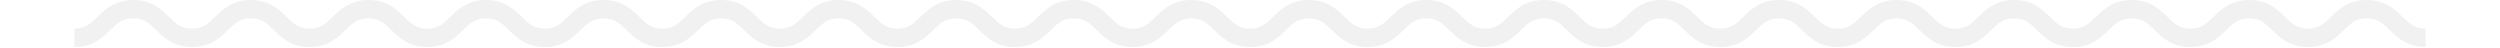
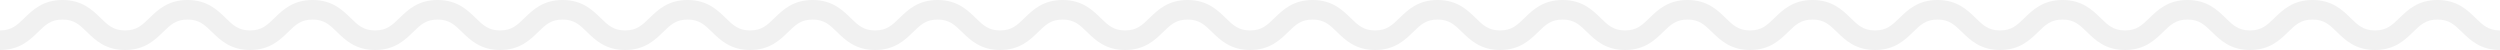
- <svg xmlns="http://www.w3.org/2000/svg" version="1.1" id="Layer_2" x="0px" y="0px" width="319px" height="6px" viewBox="0 0 1150 23" enable-background="new 0 0 1150 23" xml:space="preserve">
+ <svg xmlns="http://www.w3.org/2000/svg" version="1.1" id="Layer_2" x="0px" y="0px" width="300px" height="6px" viewBox="0 0 1150 23" enable-background="new 0 0 1150 23" xml:space="preserve">
  <g>
    <path fill="#f1f1f1" d="M1150,23c-9.017,0-13.728-4.589-17.514-8.276c-3.412-3.323-5.877-5.724-11.234-5.724 c-5.358,0-7.823,2.401-11.235,5.724c-3.786,3.688-8.497,8.276-17.514,8.276s-13.728-4.589-17.514-8.276 c-3.412-3.323-5.877-5.724-11.234-5.724s-7.822,2.401-11.234,5.724c-3.786,3.688-8.497,8.276-17.514,8.276 s-13.729-4.589-17.515-8.276C1014.08,11.401,1011.615,9,1006.257,9c-5.357,0-7.822,2.401-11.234,5.724 C991.236,18.411,986.525,23,977.509,23s-13.728-4.589-17.514-8.276C956.583,11.401,954.118,9,948.761,9s-7.822,2.401-11.234,5.724 C933.74,18.411,929.028,23,920.012,23s-13.729-4.589-17.515-8.276C899.085,11.401,896.62,9,891.263,9s-7.822,2.401-11.234,5.724 C876.242,18.411,871.53,23,862.514,23s-13.729-4.589-17.515-8.276C841.587,11.401,839.122,9,833.764,9 c-5.355,0-7.82,2.4-11.231,5.723C818.747,18.411,814.036,23,805.021,23c-9.017,0-13.729-4.589-17.515-8.276 C784.094,11.401,781.629,9,776.271,9c-5.356,0-7.821,2.401-11.232,5.723C761.253,18.411,756.542,23,747.526,23 c-9.017,0-13.729-4.589-17.514-8.277C726.602,11.401,724.137,9,718.779,9s-7.821,2.401-11.233,5.723 C703.761,18.411,699.049,23,690.032,23c-9.016,0-13.727-4.589-17.512-8.276C669.109,11.401,666.645,9,661.287,9 s-7.822,2.401-11.234,5.724C646.267,18.411,641.556,23,632.539,23s-13.729-4.589-17.515-8.276C611.612,11.401,609.147,9,603.788,9 c-5.357,0-7.822,2.401-11.234,5.724C588.768,18.411,584.057,23,575.04,23c-9.016,0-13.728-4.589-17.514-8.276 C554.115,11.401,551.65,9,546.292,9s-7.823,2.401-11.234,5.724C531.272,18.411,526.561,23,517.544,23 c-9.017,0-13.729-4.589-17.514-8.276C496.619,11.401,494.153,9,488.796,9c-5.358,0-7.823,2.401-11.235,5.724 C473.774,18.411,469.062,23,460.046,23c-9.017,0-13.729-4.589-17.516-8.276C439.118,11.401,436.653,9,431.293,9 c-5.358,0-7.823,2.401-11.235,5.724C416.272,18.411,411.56,23,402.543,23s-13.729-4.589-17.515-8.276 C381.616,11.401,379.151,9,373.792,9c-5.358,0-7.823,2.401-11.235,5.724C358.771,18.411,354.059,23,345.042,23 s-13.729-4.589-17.515-8.276C324.114,11.401,321.649,9,316.291,9s-7.824,2.401-11.236,5.724C301.269,18.411,296.556,23,287.539,23 c-9.018,0-13.729-4.589-17.516-8.276C266.611,11.401,264.145,9,258.786,9c-5.357,0-7.822,2.401-11.234,5.724 C243.767,18.411,239.055,23,230.039,23c-9.017,0-13.729-4.589-17.515-8.276C209.112,11.401,206.647,9,201.289,9 s-7.824,2.401-11.236,5.724C186.267,18.411,181.555,23,172.538,23c-9.018,0-13.73-4.589-17.517-8.276 C151.609,11.401,149.144,9,143.784,9c-5.36,0-7.825,2.401-11.238,5.724c-3.787,3.687-8.5,8.276-17.517,8.276 c-9.018,0-13.73-4.589-17.517-8.276C94.099,11.401,91.633,9,86.273,9s-7.826,2.401-11.239,5.724C71.249,18.411,66.536,23,57.518,23 C48.5,23,43.787,18.412,40,14.724C36.586,11.401,34.12,9,28.759,9s-7.827,2.401-11.24,5.724C13.732,18.411,9.019,23,0,23v-9 c5.361,0,7.827-2.401,11.241-5.724C15.028,4.588,19.741,0,28.759,0s13.731,4.588,17.519,8.276C49.691,11.599,52.157,14,57.518,14 c5.36,0,7.825-2.401,11.238-5.724C72.543,4.589,77.255,0,86.273,0s13.73,4.589,17.517,8.276c3.413,3.323,5.879,5.724,11.239,5.724 s7.826-2.401,11.238-5.724C130.054,4.589,134.767,0,143.784,0s13.73,4.589,17.517,8.276c3.412,3.323,5.878,5.724,11.237,5.724 c5.358,0,7.824-2.401,11.236-5.724C187.56,4.589,192.272,0,201.289,0c9.017,0,13.729,4.589,17.515,8.276 c3.412,3.323,5.877,5.724,11.235,5.724c5.357,0,7.822-2.401,11.234-5.724C245.059,4.589,249.77,0,258.786,0 c9.017,0,13.729,4.589,17.516,8.276C279.714,11.599,282.18,14,287.539,14c5.359,0,7.824-2.401,11.236-5.724 C302.562,4.589,307.274,0,316.291,0c9.017,0,13.729,4.589,17.515,8.276c3.412,3.323,5.877,5.724,11.236,5.724 c5.359,0,7.824-2.401,11.236-5.724C360.063,4.589,364.775,0,373.792,0c9.017,0,13.729,4.589,17.516,8.276 C394.72,11.599,397.185,14,402.543,14s7.823-2.401,11.235-5.724C417.565,4.589,422.277,0,431.293,0 c9.018,0,13.729,4.589,17.516,8.276c3.412,3.323,5.877,5.724,11.236,5.724c5.358,0,7.823-2.401,11.235-5.724 C475.067,4.589,479.779,0,488.796,0c9.016,0,13.728,4.589,17.514,8.276c3.412,3.323,5.877,5.724,11.235,5.724 c5.357,0,7.822-2.401,11.234-5.724C532.564,4.589,537.275,0,546.292,0c9.016,0,13.728,4.589,17.514,8.276 C567.217,11.599,569.682,14,575.04,14c5.357,0,7.822-2.401,11.234-5.724C590.061,4.589,594.771,0,603.788,0 c9.018,0,13.729,4.589,17.516,8.276c3.412,3.323,5.877,5.724,11.235,5.724c5.357,0,7.822-2.401,11.234-5.724 C647.56,4.589,652.271,0,661.287,0s13.728,4.589,17.513,8.277C682.211,11.6,684.676,14,690.032,14 c5.357,0,7.822-2.401,11.234-5.724C705.052,4.589,709.764,0,718.779,0s13.728,4.589,17.513,8.276 c3.412,3.323,5.877,5.724,11.234,5.724c5.356,0,7.821-2.401,11.232-5.723C762.544,4.589,767.255,0,776.271,0 c9.017,0,13.729,4.589,17.515,8.276c3.412,3.323,5.877,5.724,11.235,5.724c5.356,0,7.821-2.401,11.232-5.724 C820.038,4.589,824.749,0,833.764,0c9.017,0,13.729,4.589,17.515,8.276C854.69,11.599,857.155,14,862.514,14 s7.823-2.401,11.235-5.724C877.535,4.589,882.247,0,891.263,0c9.017,0,13.728,4.589,17.514,8.276 c3.412,3.323,5.877,5.724,11.235,5.724s7.823-2.401,11.235-5.724C935.033,4.589,939.744,0,948.761,0s13.728,4.589,17.514,8.276 c3.412,3.323,5.877,5.724,11.234,5.724s7.822-2.401,11.234-5.724C992.529,4.589,997.24,0,1006.257,0s13.729,4.589,17.515,8.276 c3.412,3.323,5.877,5.724,11.235,5.724c5.357,0,7.822-2.401,11.234-5.724c3.786-3.688,8.497-8.276,17.514-8.276 s13.728,4.589,17.514,8.276c3.412,3.323,5.877,5.724,11.234,5.724s7.822-2.401,11.234-5.724c3.786-3.688,8.498-8.276,17.515-8.276 s13.728,4.589,17.514,8.276C1142.178,11.599,1144.643,14,1150,14V23z" />
  </g>
</svg>
